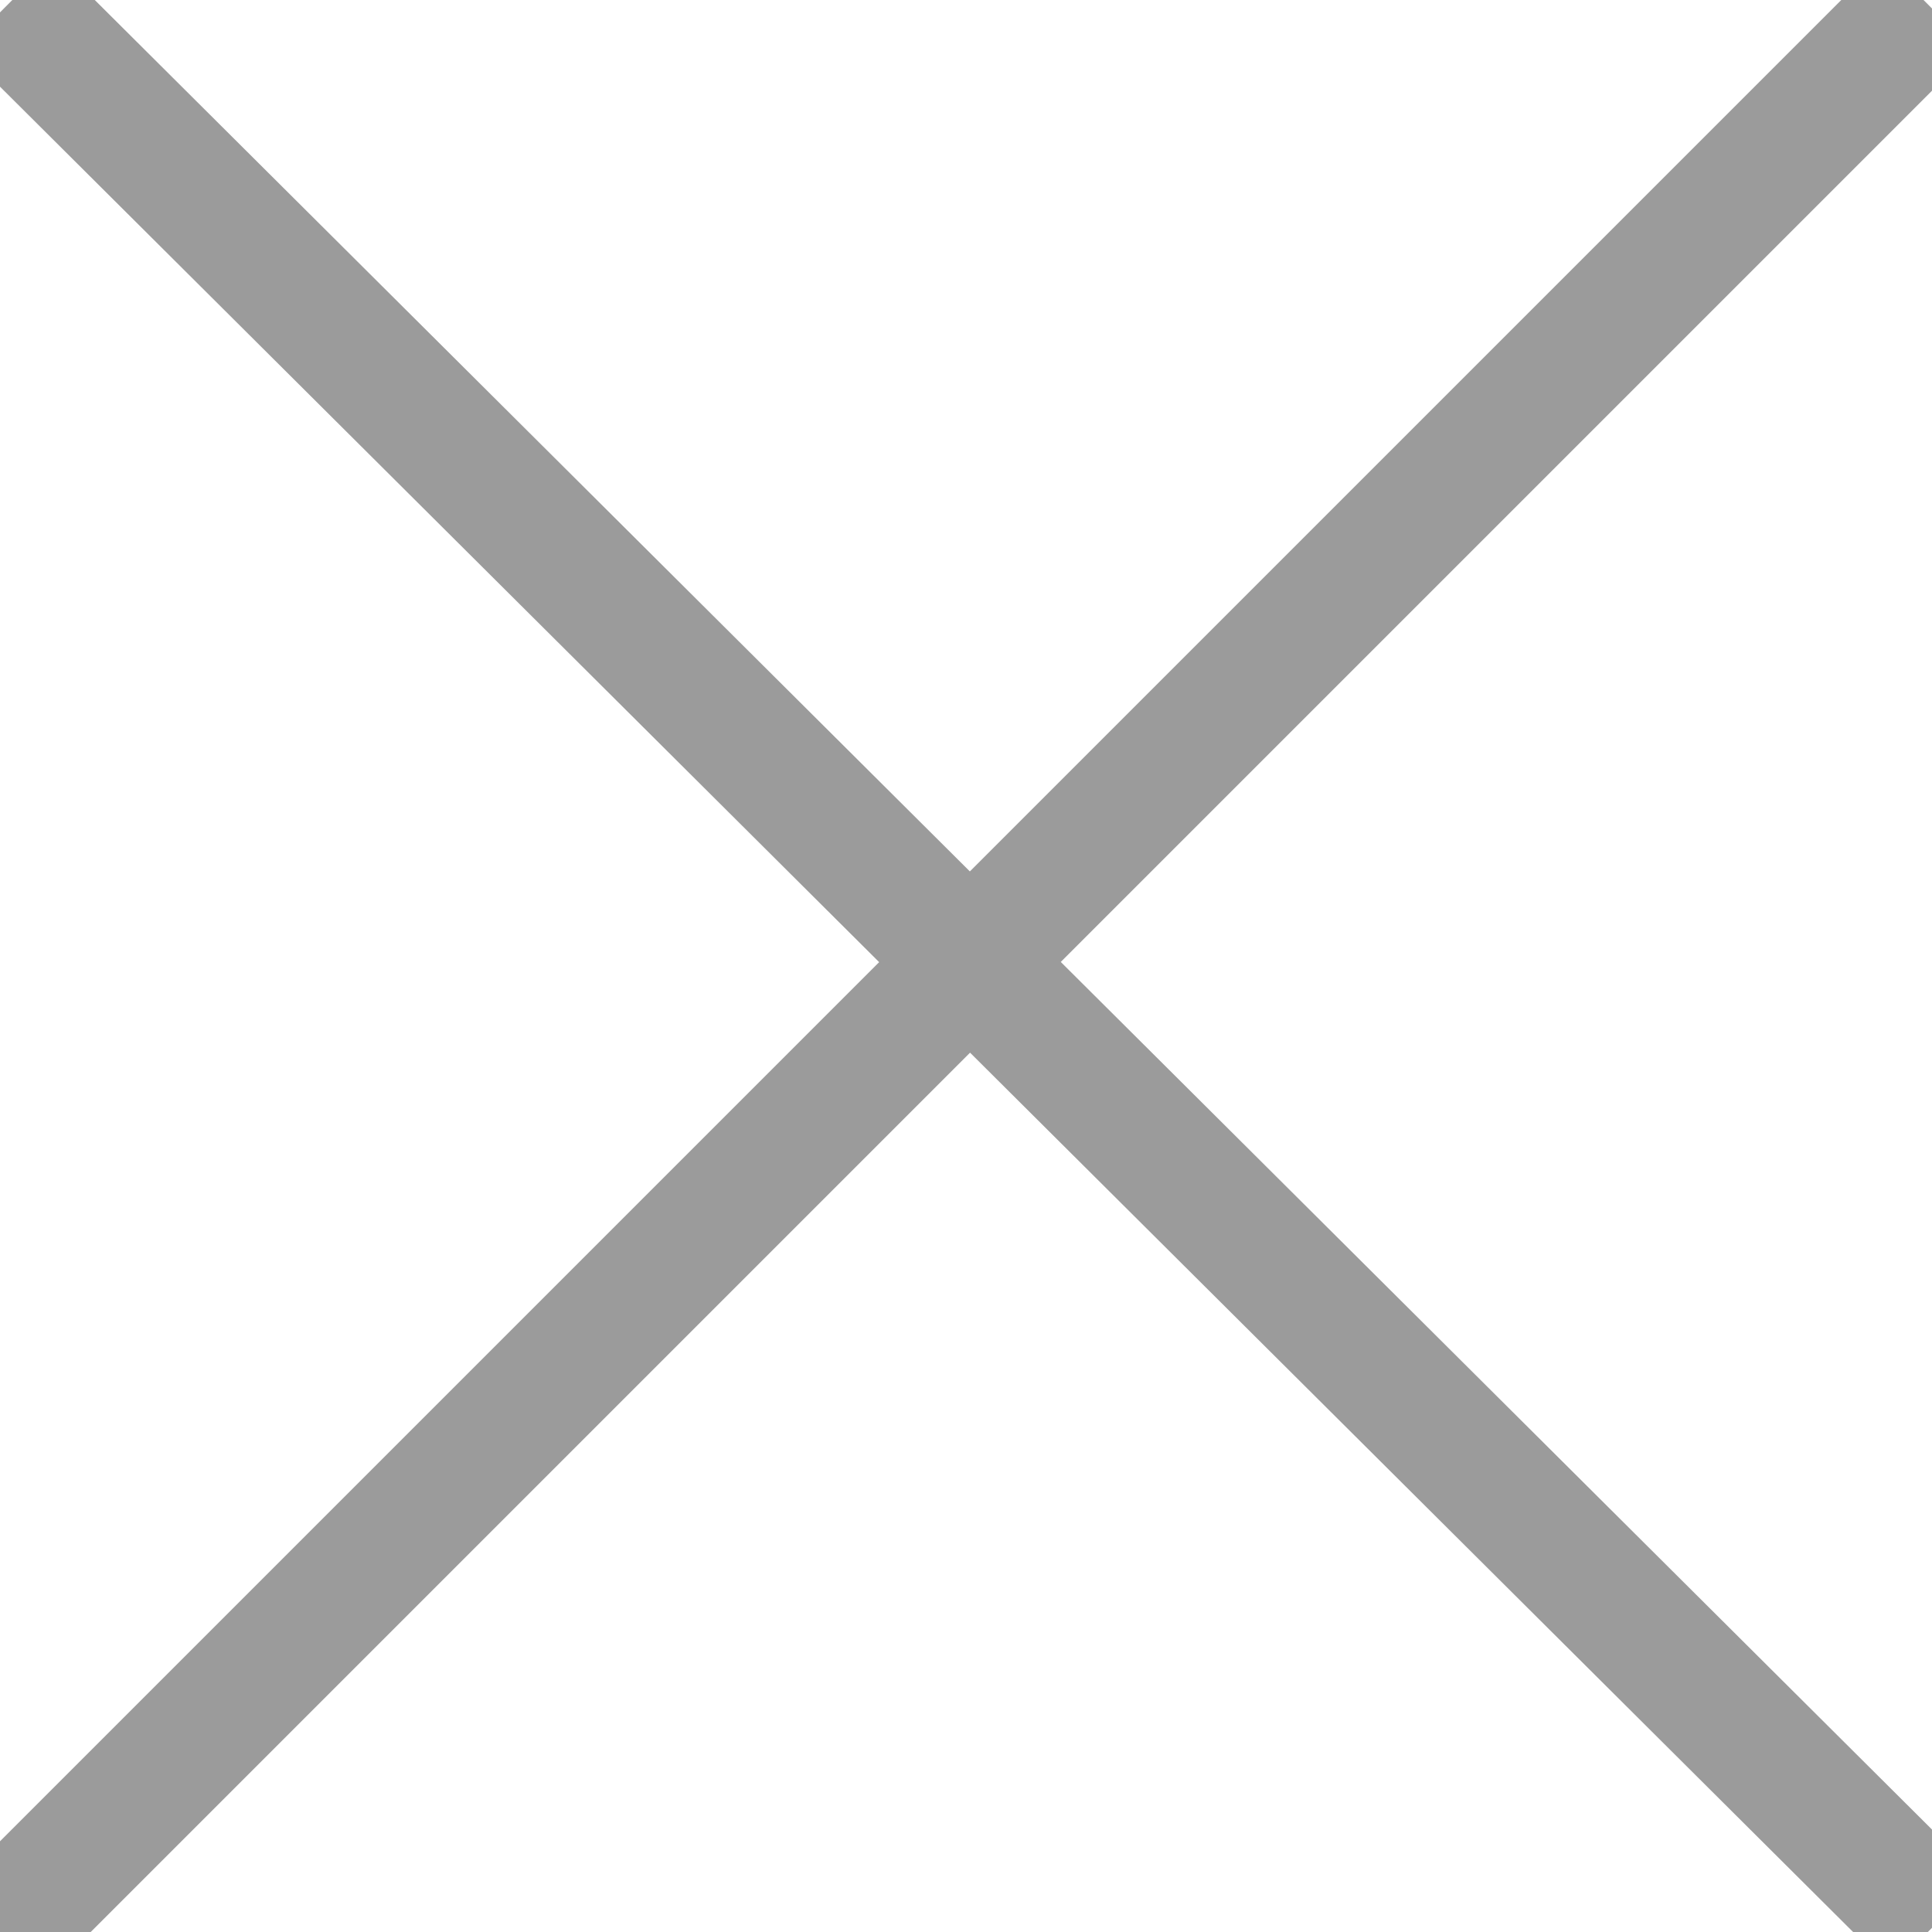
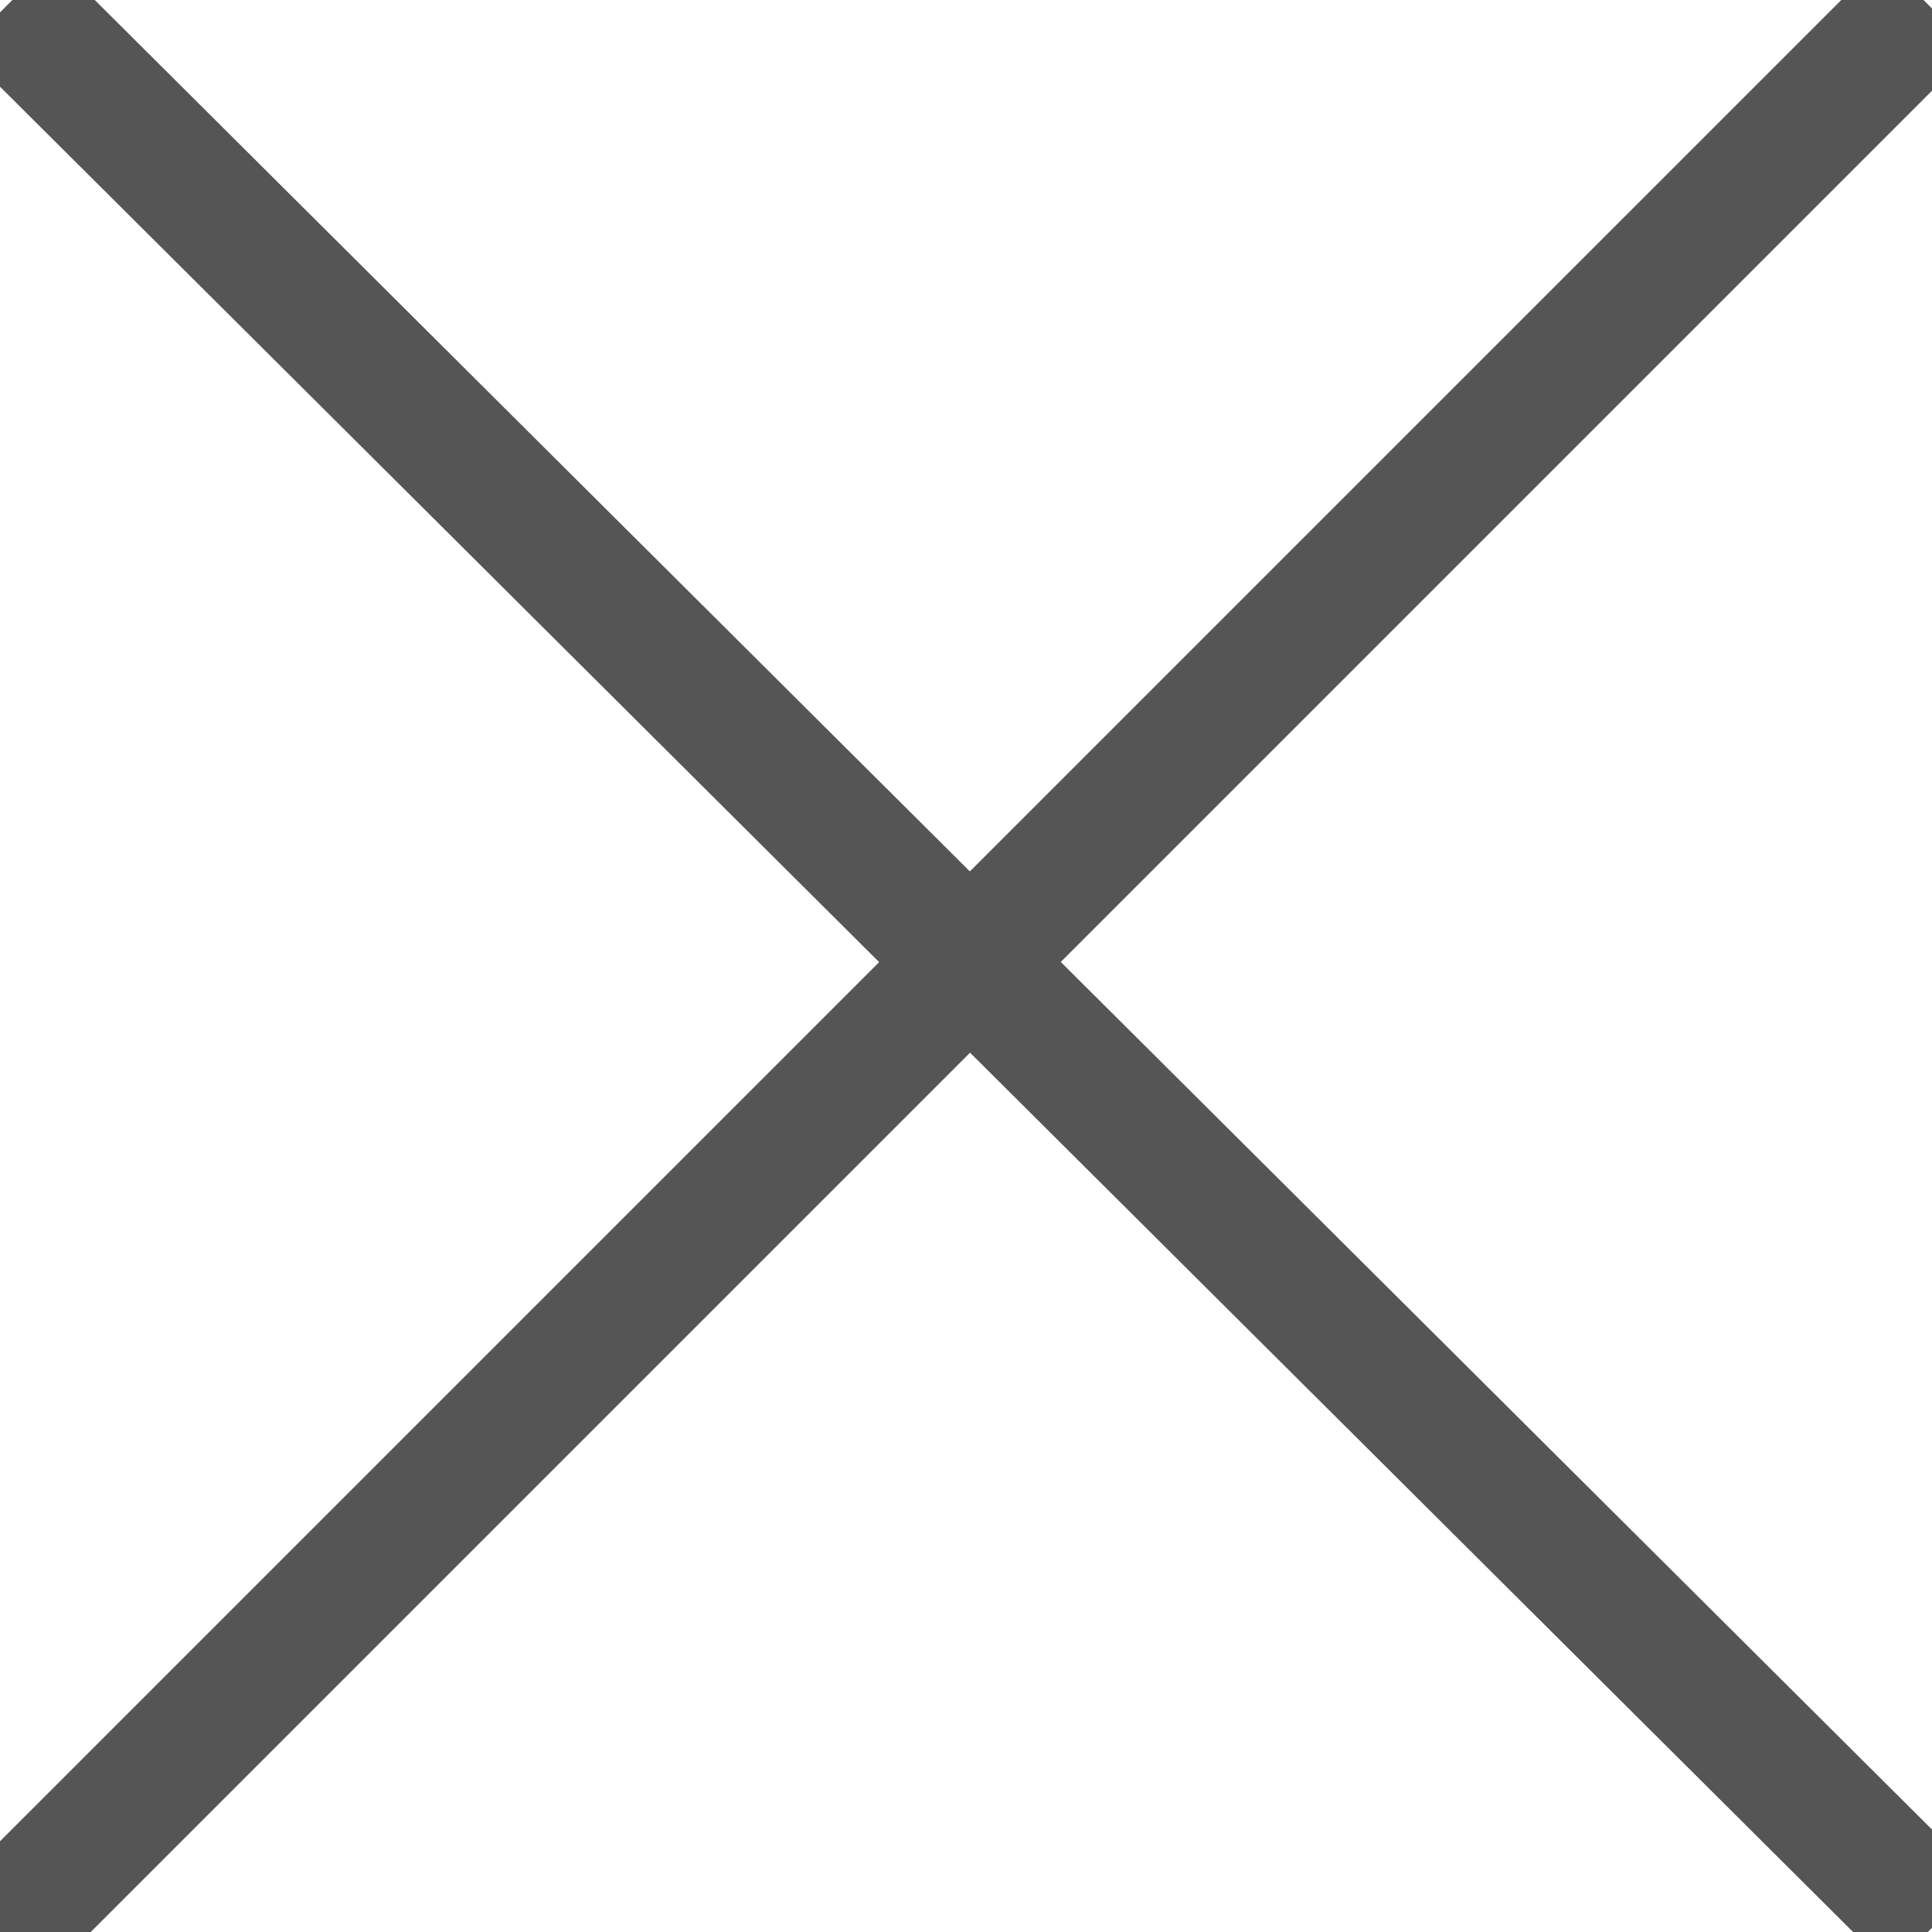
<svg xmlns="http://www.w3.org/2000/svg" viewBox="0 0 60.236 60.236" height="17" width="17">
-   <g fill="none" stroke="#9b9b9b" stroke-width="4">
+   <g fill="none" stroke="#555" stroke-width="4">
    <path d="M.253.132l60.104 59.852M60.104.132L0 60.236" />
  </g>
</svg>
